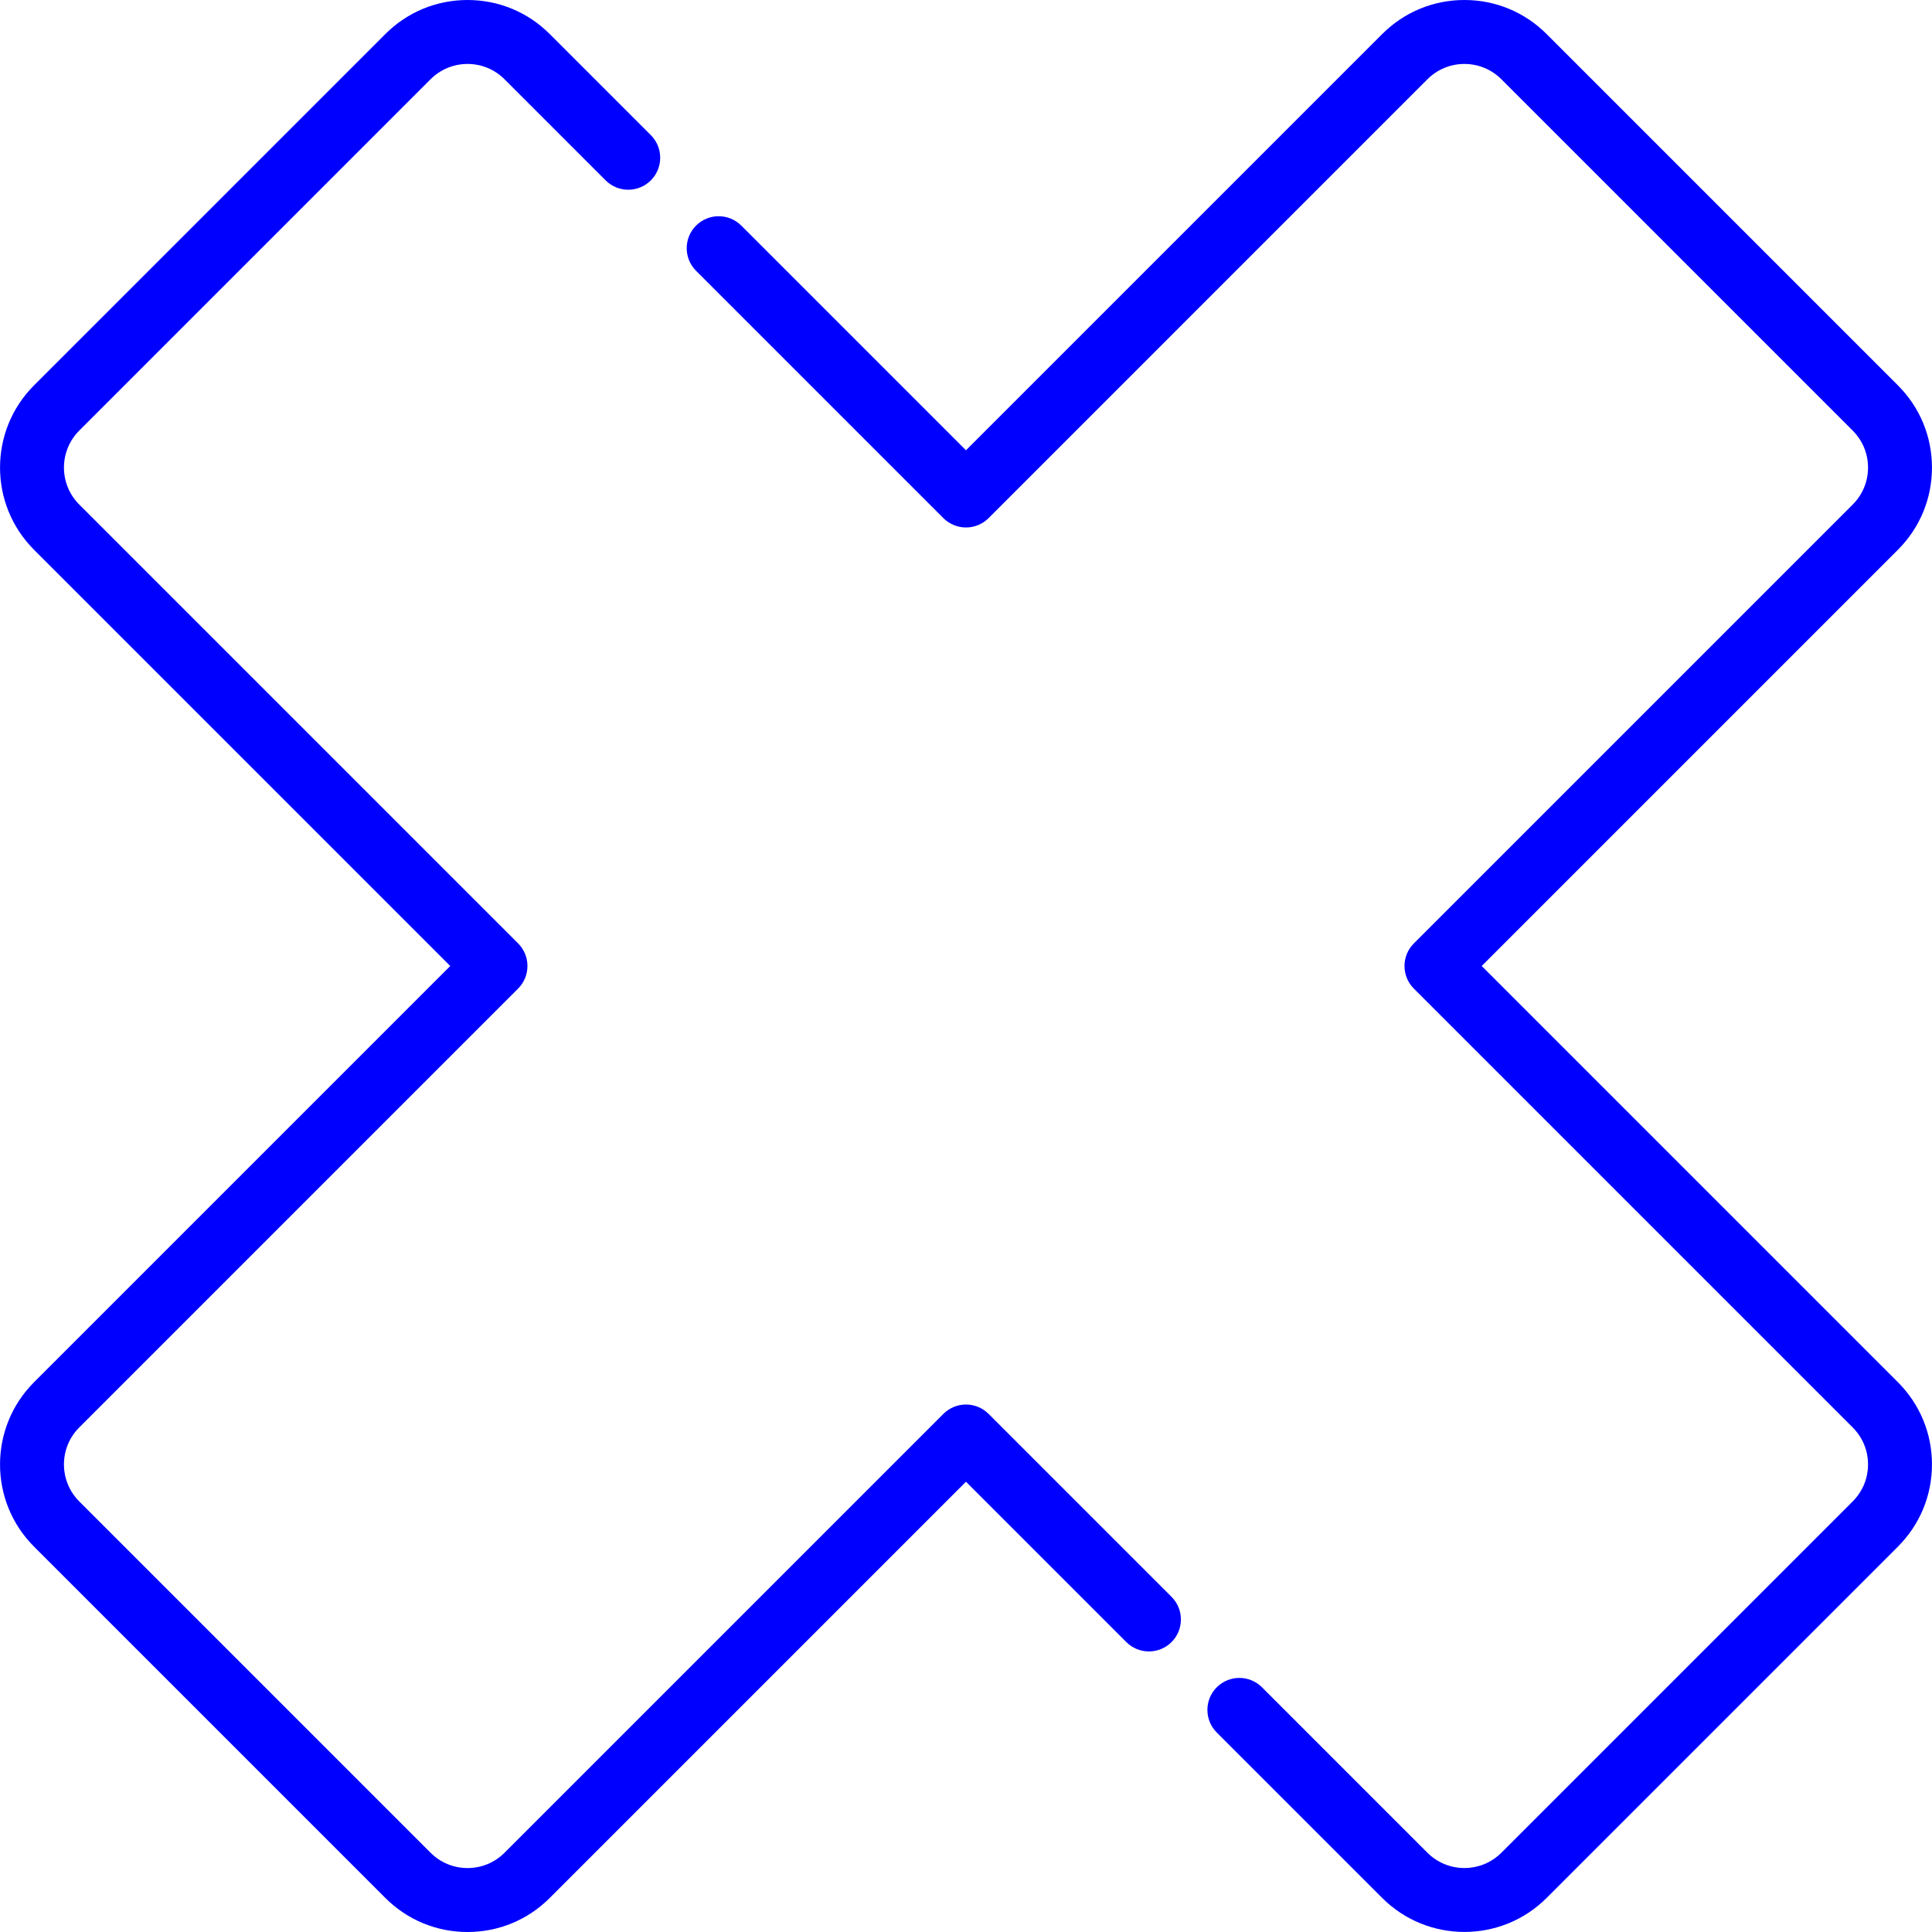
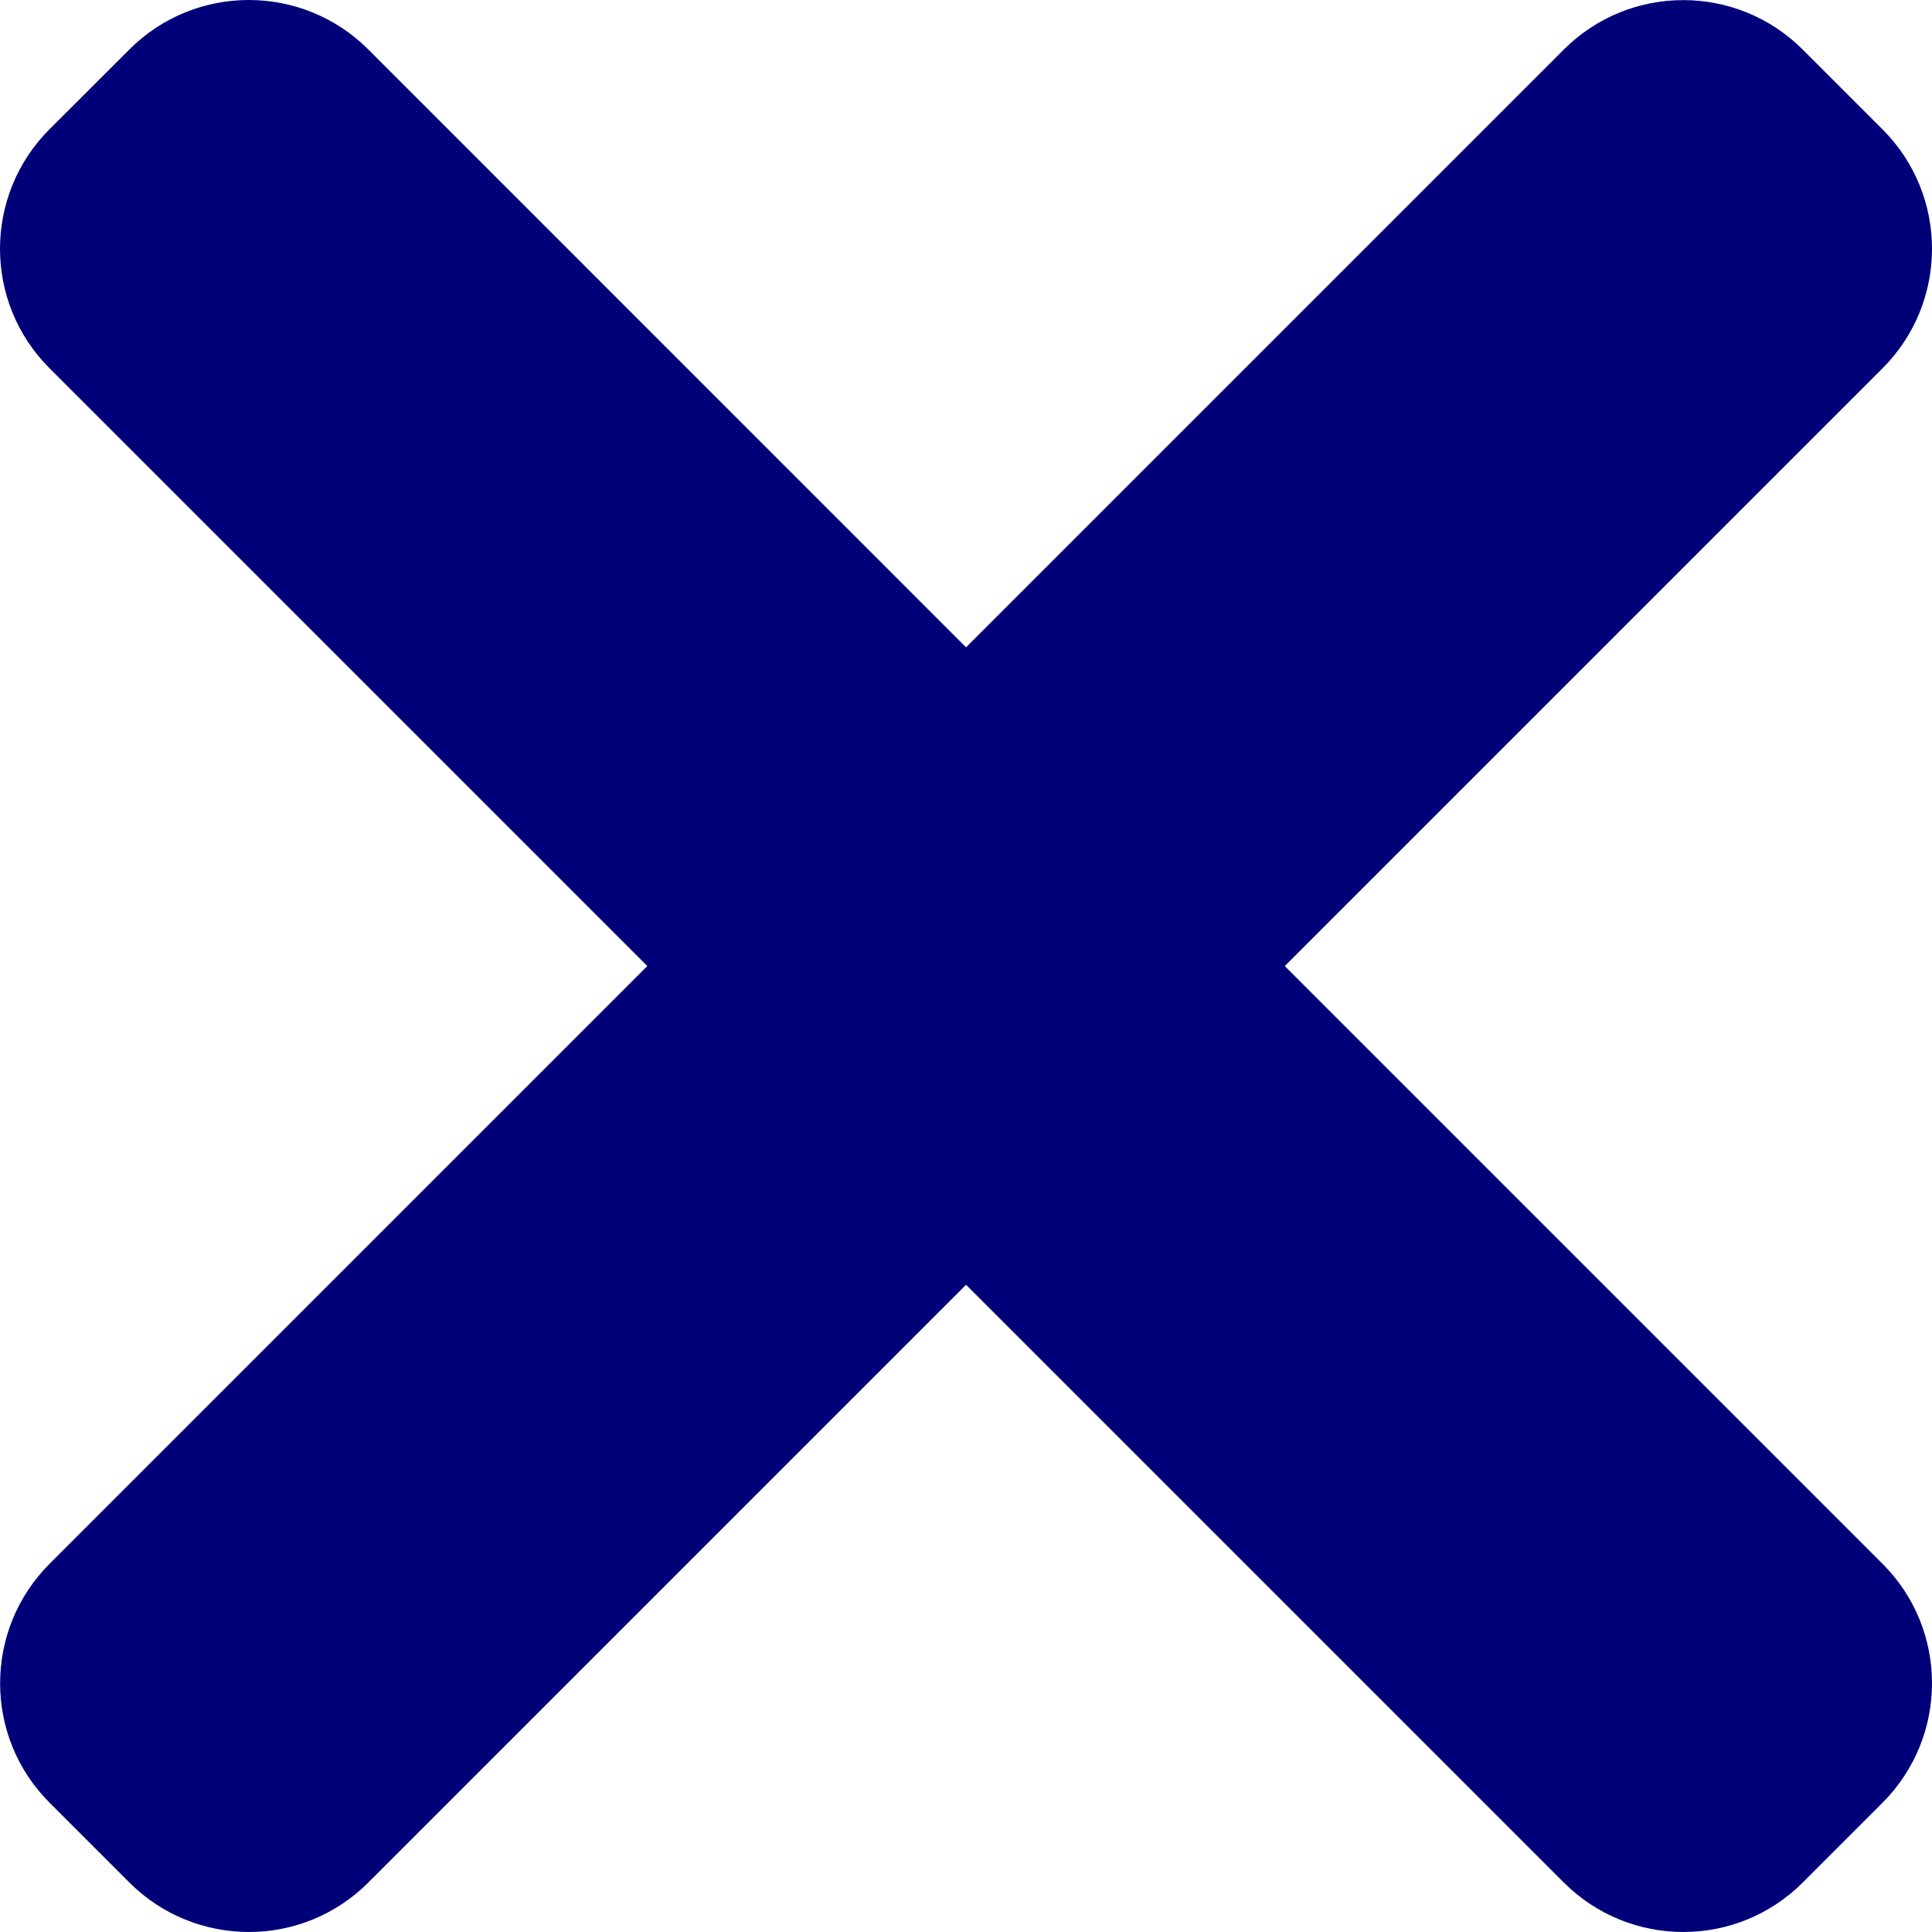
- <svg xmlns="http://www.w3.org/2000/svg" version="1.1" id="Layer_1" x="0px" y="0px" viewBox="0 0 512 512" style="enable-background:new 0 0 512 512;" xml:space="preserve" width="512px" height="512px">
+ <svg xmlns="http://www.w3.org/2000/svg" height="512px" viewBox="0 0 365.696 365.696" width="512px">
  <g>
-     <g>
-       <g>
-         <path d="M392.664,255.999L502.97,145.692c5.819-5.818,9.023-13.554,9.023-21.781c0-8.228-3.204-15.964-9.022-21.781L409.863,9.022    C404.046,3.204,396.31,0,388.082,0s-15.964,3.204-21.781,9.023L255.994,119.33l-59.544-59.545c-3.309-3.309-8.674-3.31-11.984,0    c-3.309,3.308-3.309,8.674,0,11.983l65.536,65.537c1.591,1.59,3.744,2.482,5.993,2.482s4.403-0.893,5.993-2.482L378.285,21.006    c2.617-2.618,6.097-4.058,9.797-4.058c3.703,0,7.181,1.441,9.799,4.058l93.108,93.108c2.618,2.618,4.058,6.097,4.058,9.798    s-1.442,7.181-4.06,9.798L374.689,250.009c-3.309,3.308-3.309,8.674,0,11.983l116.299,116.3c2.618,2.618,4.058,6.097,4.058,9.798    c0,3.701-1.442,7.181-4.06,9.798l-93.105,93.107c-5.404,5.404-14.195,5.402-19.597,0l-43.846-43.846    c-3.31-3.31-8.675-3.308-11.984,0c-3.309,3.308-3.309,8.674,0,11.983l43.847,43.846c6.004,6.005,13.894,9.008,21.781,9.008    c7.889,0,15.777-3.003,21.782-9.009l93.105-93.107c5.819-5.819,9.023-13.555,9.023-21.782c0-8.228-3.204-15.964-9.022-21.781    L392.664,255.999z" data-original="#000000" class="active-path" data-old_color="#000000" fill="#0000FF" />
-       </g>
-     </g>
-     <g>
-       <g>
-         <path d="M310.473,423.181l-48.485-48.485c-1.591-1.59-3.744-2.482-5.993-2.482s-4.403,0.893-5.993,2.482L133.704,490.995    c-2.619,2.618-6.098,4.058-9.799,4.058c-3.7,0-7.181-1.442-9.797-4.058L21,397.887c-5.403-5.403-5.403-14.193,0-19.596    L137.3,261.99c1.589-1.589,2.481-3.744,2.481-5.992c0-2.247-0.893-4.403-2.481-5.992L21,133.708    c-5.402-5.403-5.402-14.193,0-19.596l93.105-93.107c2.619-2.618,6.098-4.058,9.799-4.058c3.7,0,7.181,1.442,9.797,4.058    l26.794,26.794c3.309,3.309,8.674,3.309,11.984,0c3.309-3.308,3.309-8.674,0-11.983L145.686,9.022    C139.869,3.204,132.132,0,123.905,0c-8.228,0-15.964,3.204-21.782,9.022L9.015,102.128c-12.009,12.011-12.009,31.553,0,43.564    l110.308,110.307L9.015,366.307c-12.01,12.011-12.01,31.553,0,43.564l93.109,93.108c5.818,5.818,13.554,9.022,21.781,9.022    c8.228,0,15.964-3.204,21.785-9.022l110.306-110.307l42.493,42.494c3.309,3.309,8.674,3.309,11.984,0    C313.782,431.856,313.782,426.491,310.473,423.181z" data-original="#000000" class="active-path" data-old_color="#000000" fill="#0000FF" />
-       </g>
-     </g>
+     <path d="m243.188 182.859 113.133-113.133c12.5-12.5 12.5-32.766 0-45.246l-15.082-15.082c-12.504-12.504-32.77-12.504-45.25 0l-113.129 113.129-113.133-113.152c-12.5-12.5-32.766-12.5-45.246 0l-15.105 15.082c-12.5 12.504-12.5 32.77 0 45.25l113.152 113.152-113.129 113.129c-12.504 12.504-12.504 32.77 0 45.25l15.082 15.082c12.5 12.5 32.766 12.5 45.246 0l113.133-113.133 113.129 113.133c12.504 12.5 32.77 12.5 45.25 0l15.082-15.082c12.5-12.504 12.5-32.77 0-45.25zm0 0" data-original="#000000" class="active-path" data-old_color="#000000" fill="#000078" />
  </g>
</svg>
